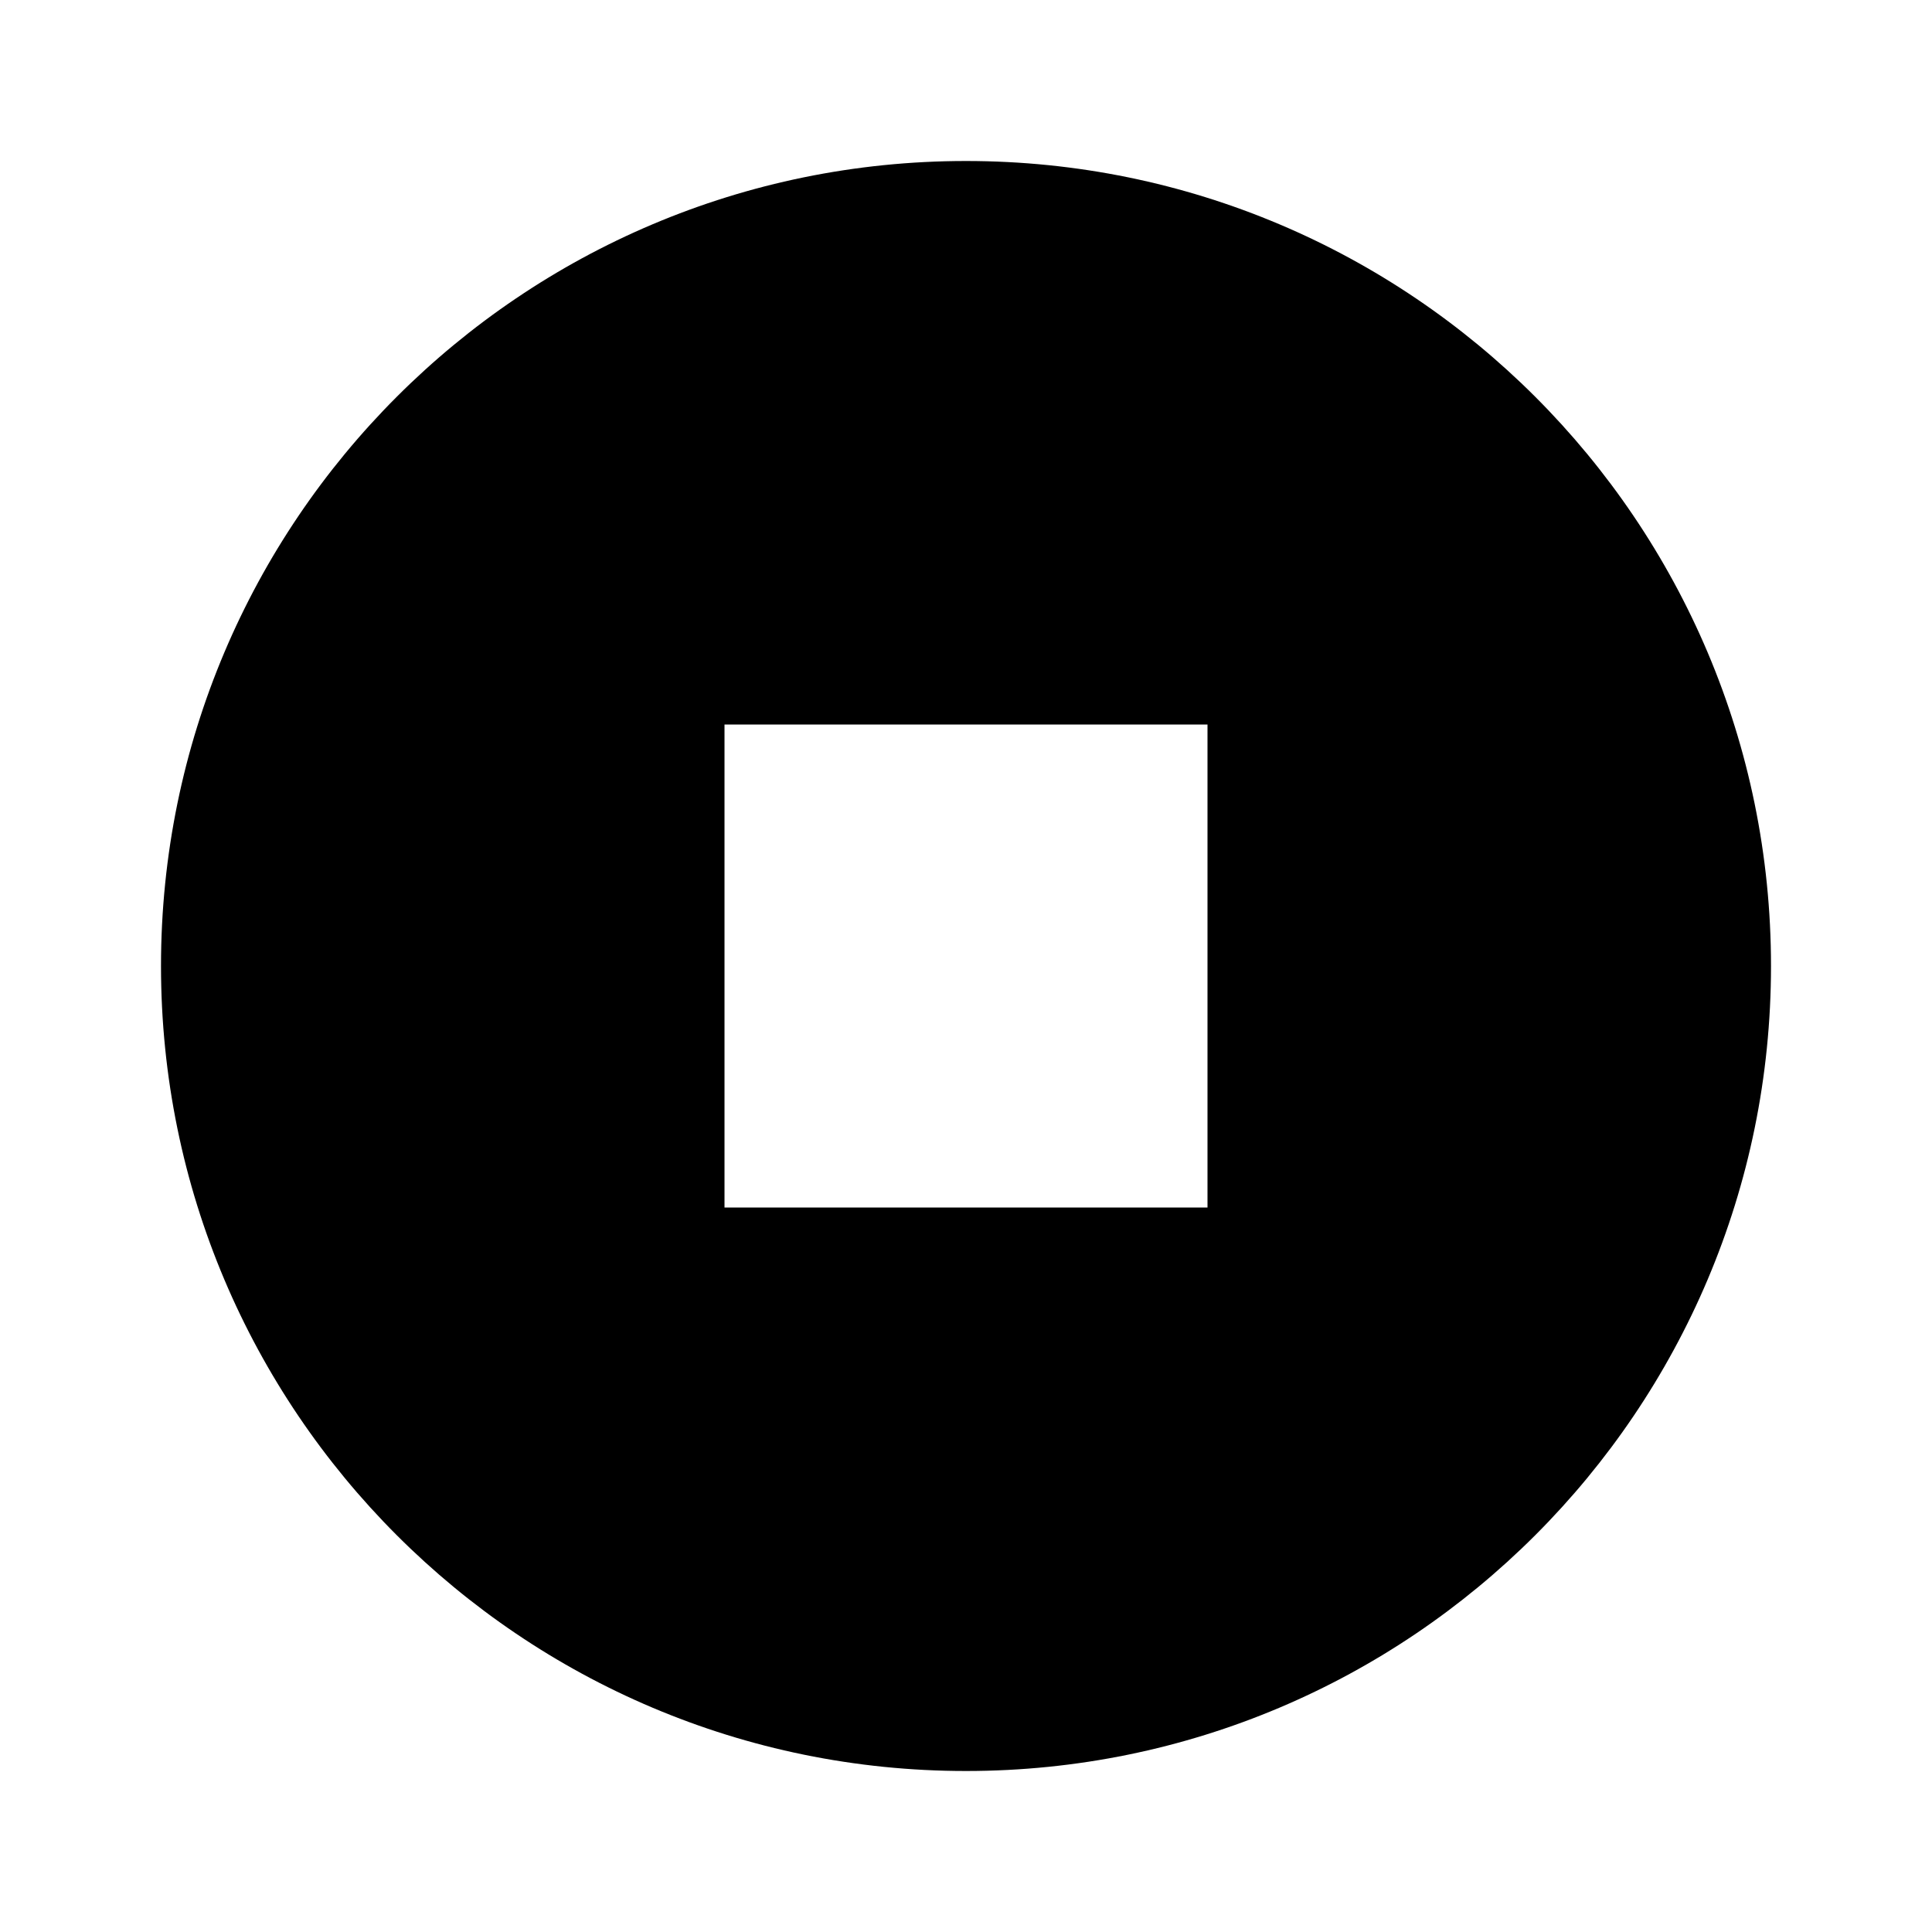
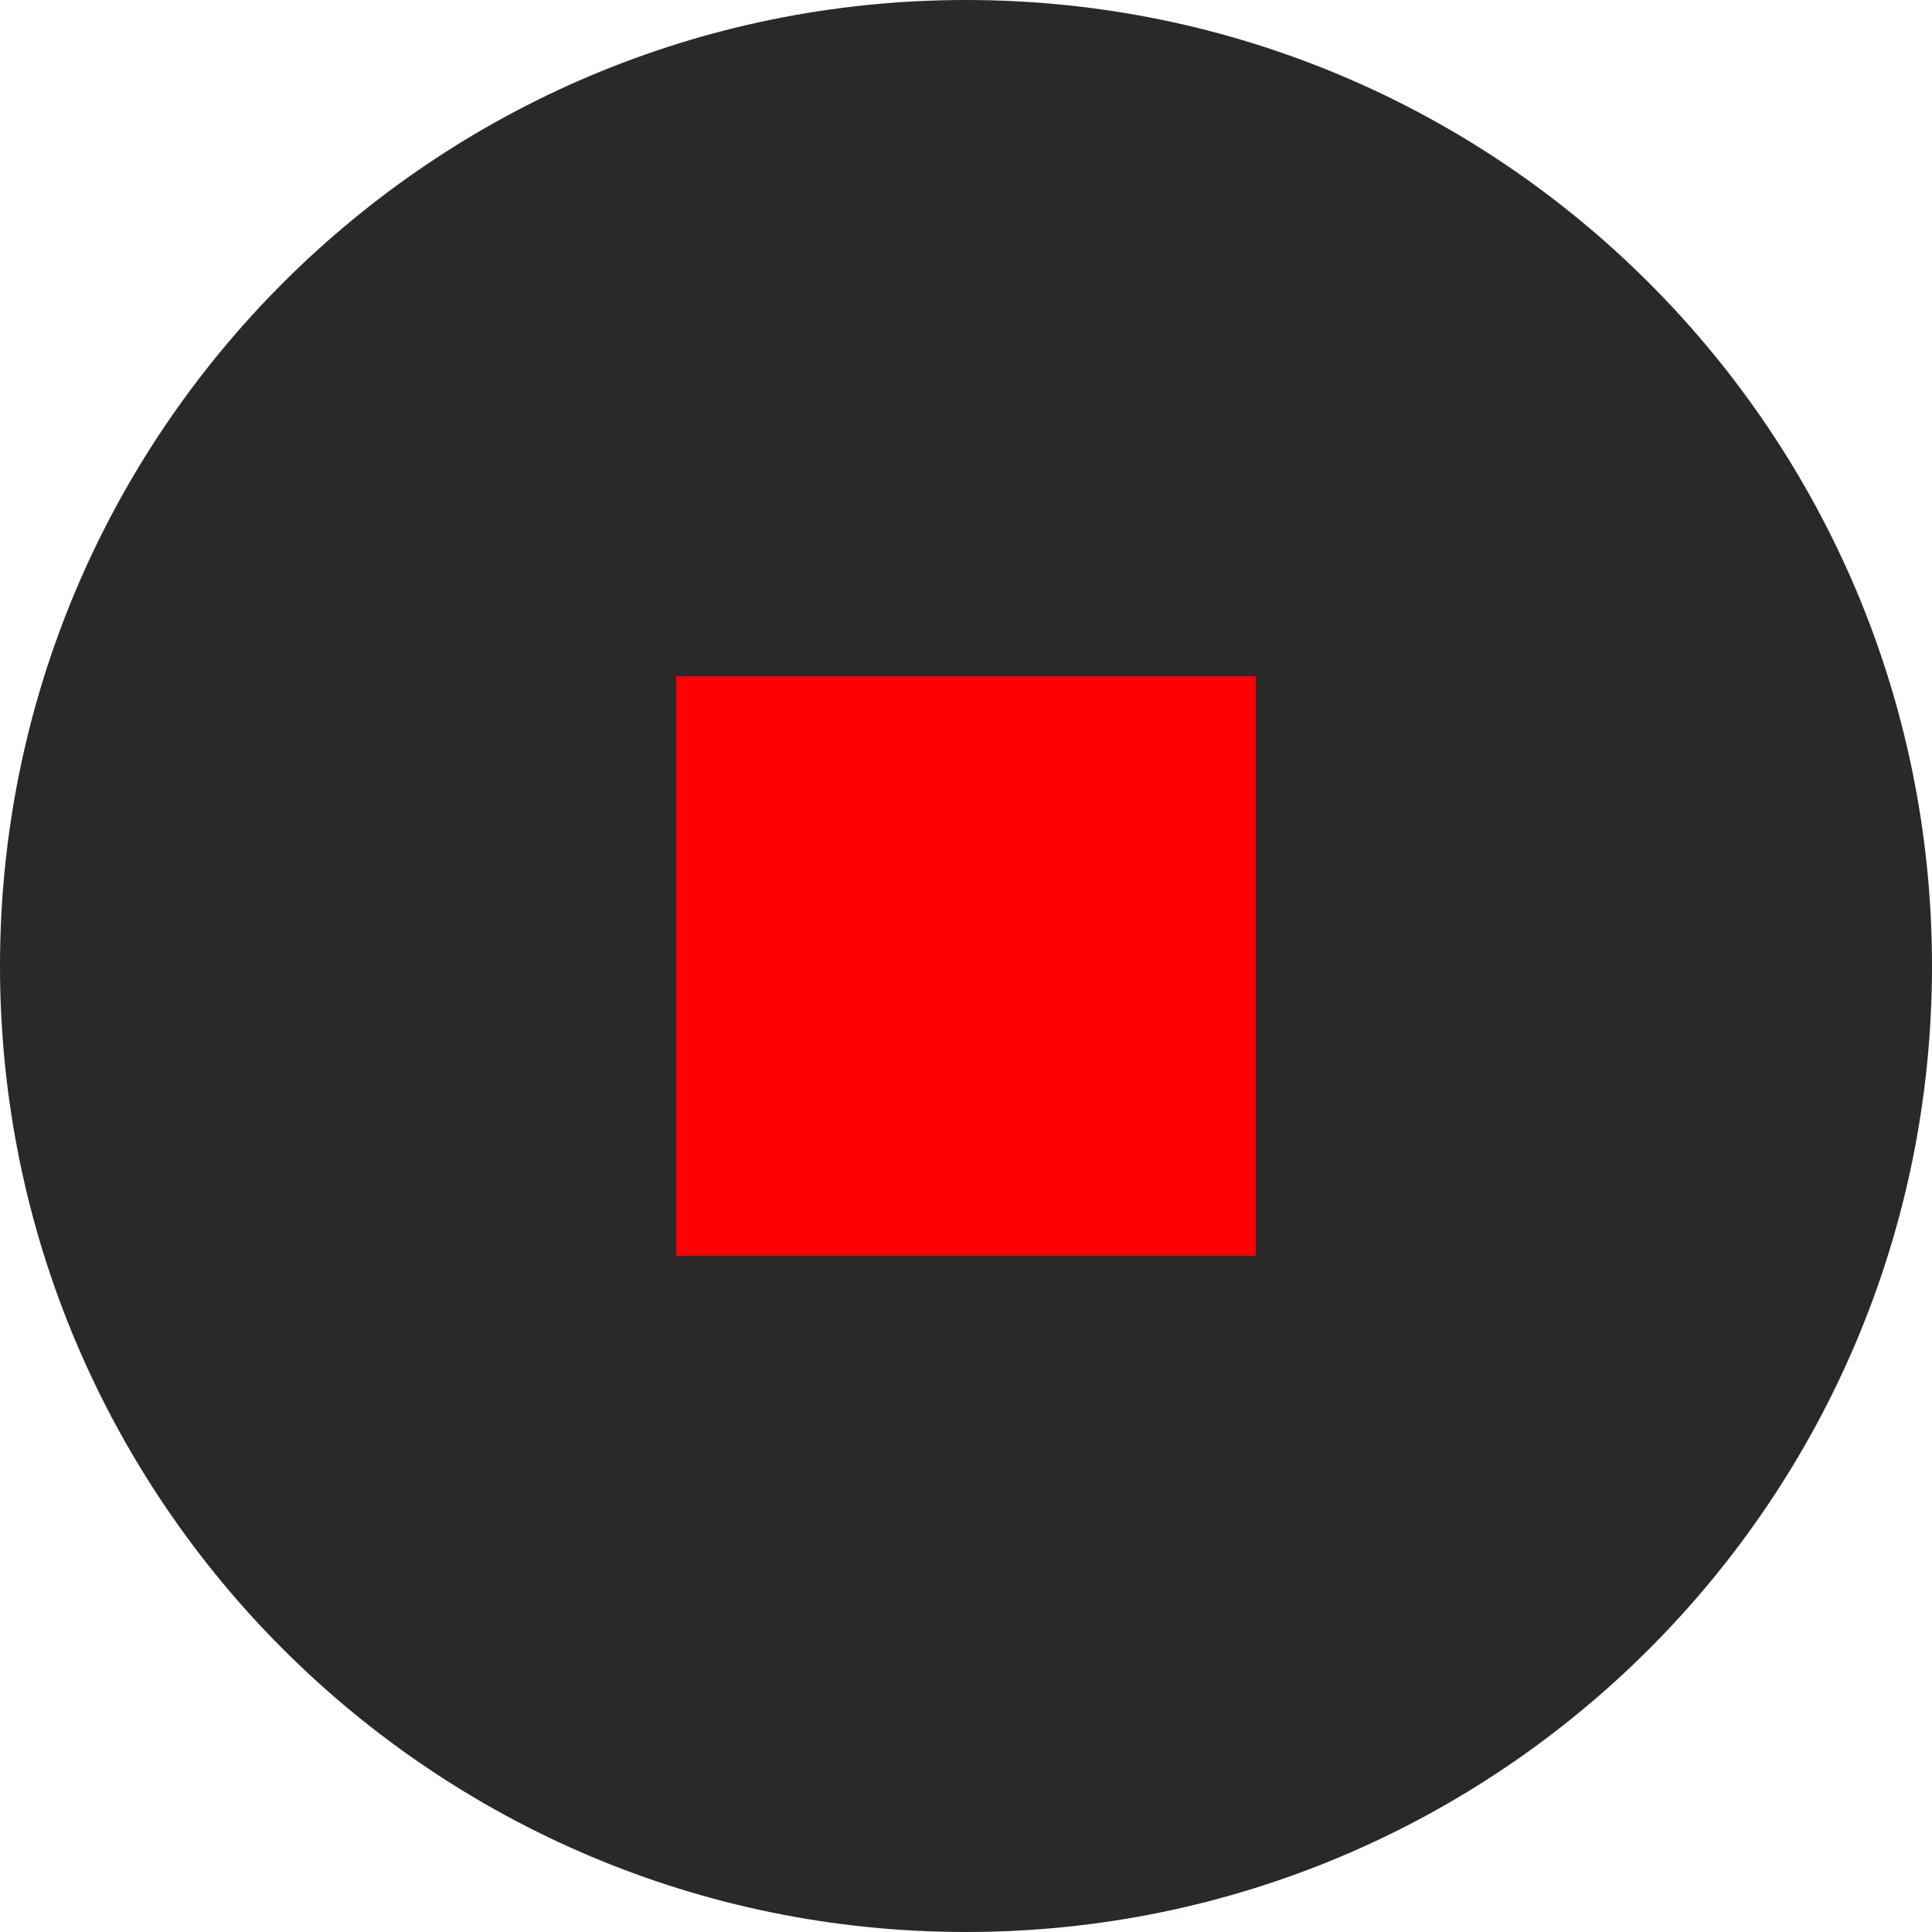
- <svg xmlns="http://www.w3.org/2000/svg" viewBox="0 0 24 24" fill="currentColor">
-   <path d="M12 22C6.477 22 2 17.523 2 12C2 6.477 6.477 2 12 2C17.523 2 22 6.477 22 12C22 17.523 17.523 22 12 22ZM9 9V15H15V9H9Z" />
+ <svg xmlns="http://www.w3.org/2000/svg" width="65" height="65" viewBox="0 0 65 65" fill="none">
+   <rect x="18" y="18" width="30" height="31" fill="#FF0000" />
+   <path d="M32.5 65C14.551 65 0 50.449 0 32.5C0 14.551 14.551 0 32.5 0C50.449 0 65 14.551 65 32.5C65 50.449 50.449 65 32.5 65ZM22.75 22.75V42.25H42.25V22.75H22.75Z" fill="#2A2828" />
</svg>
